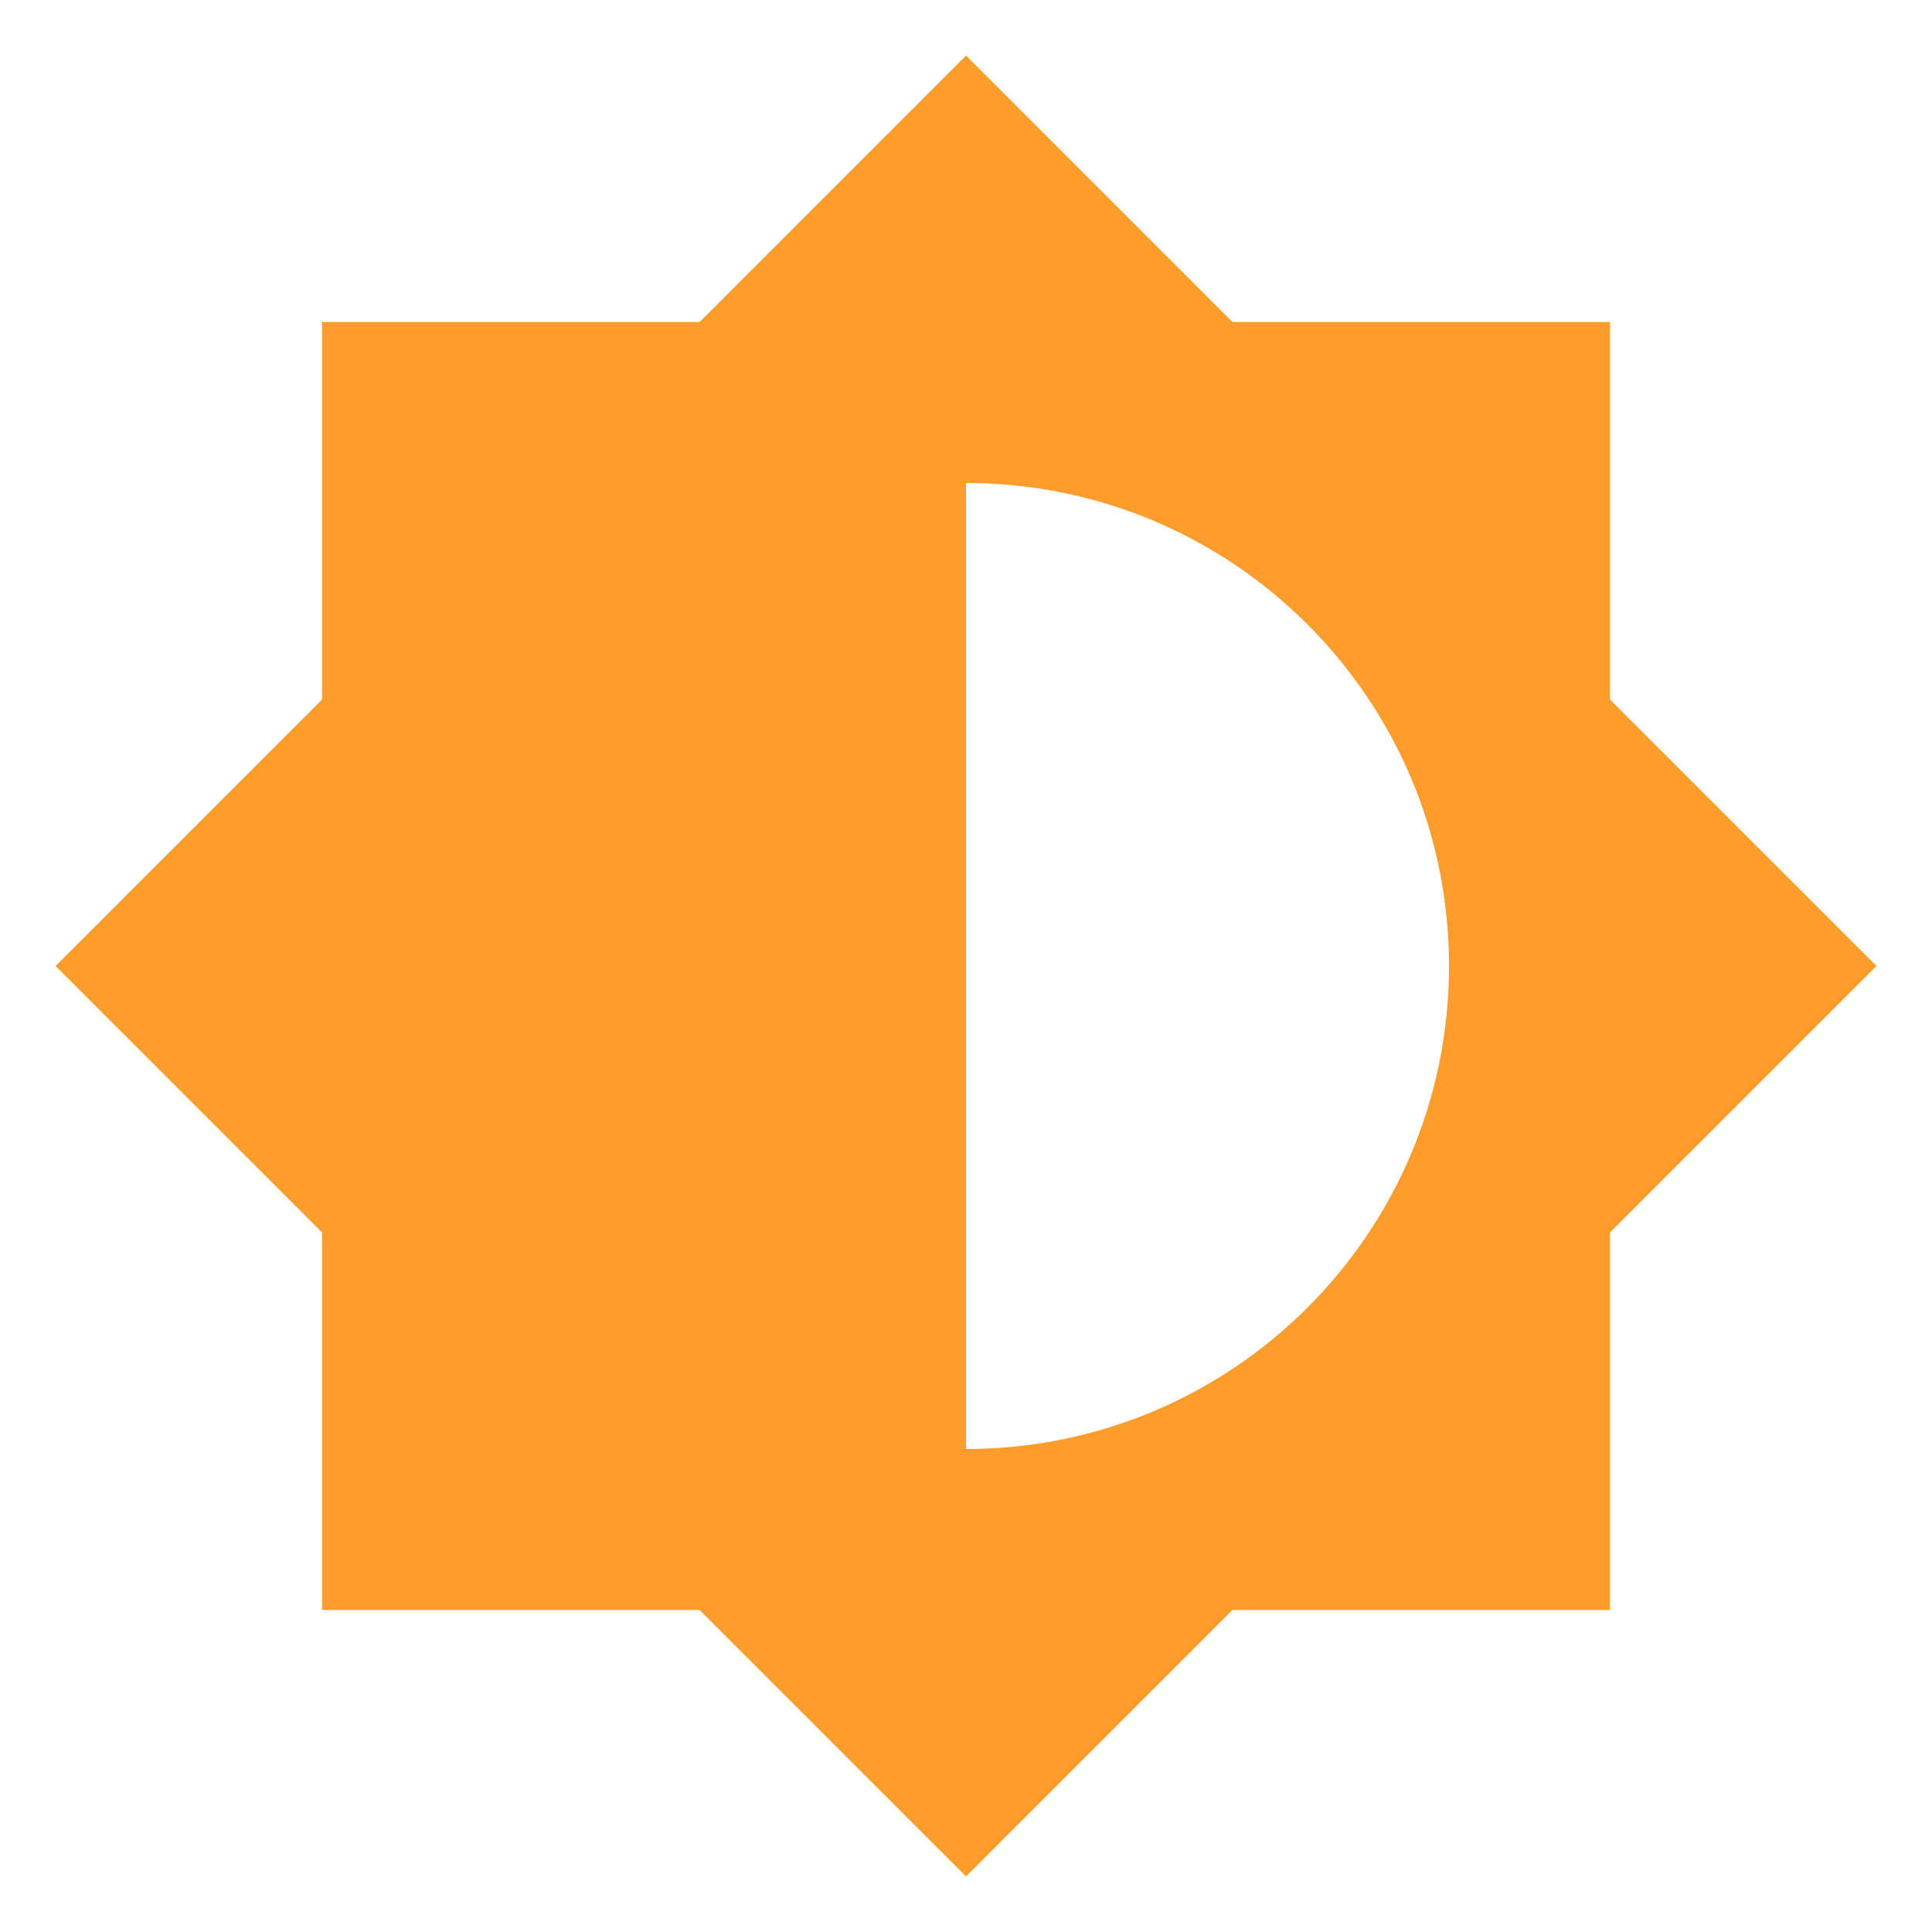
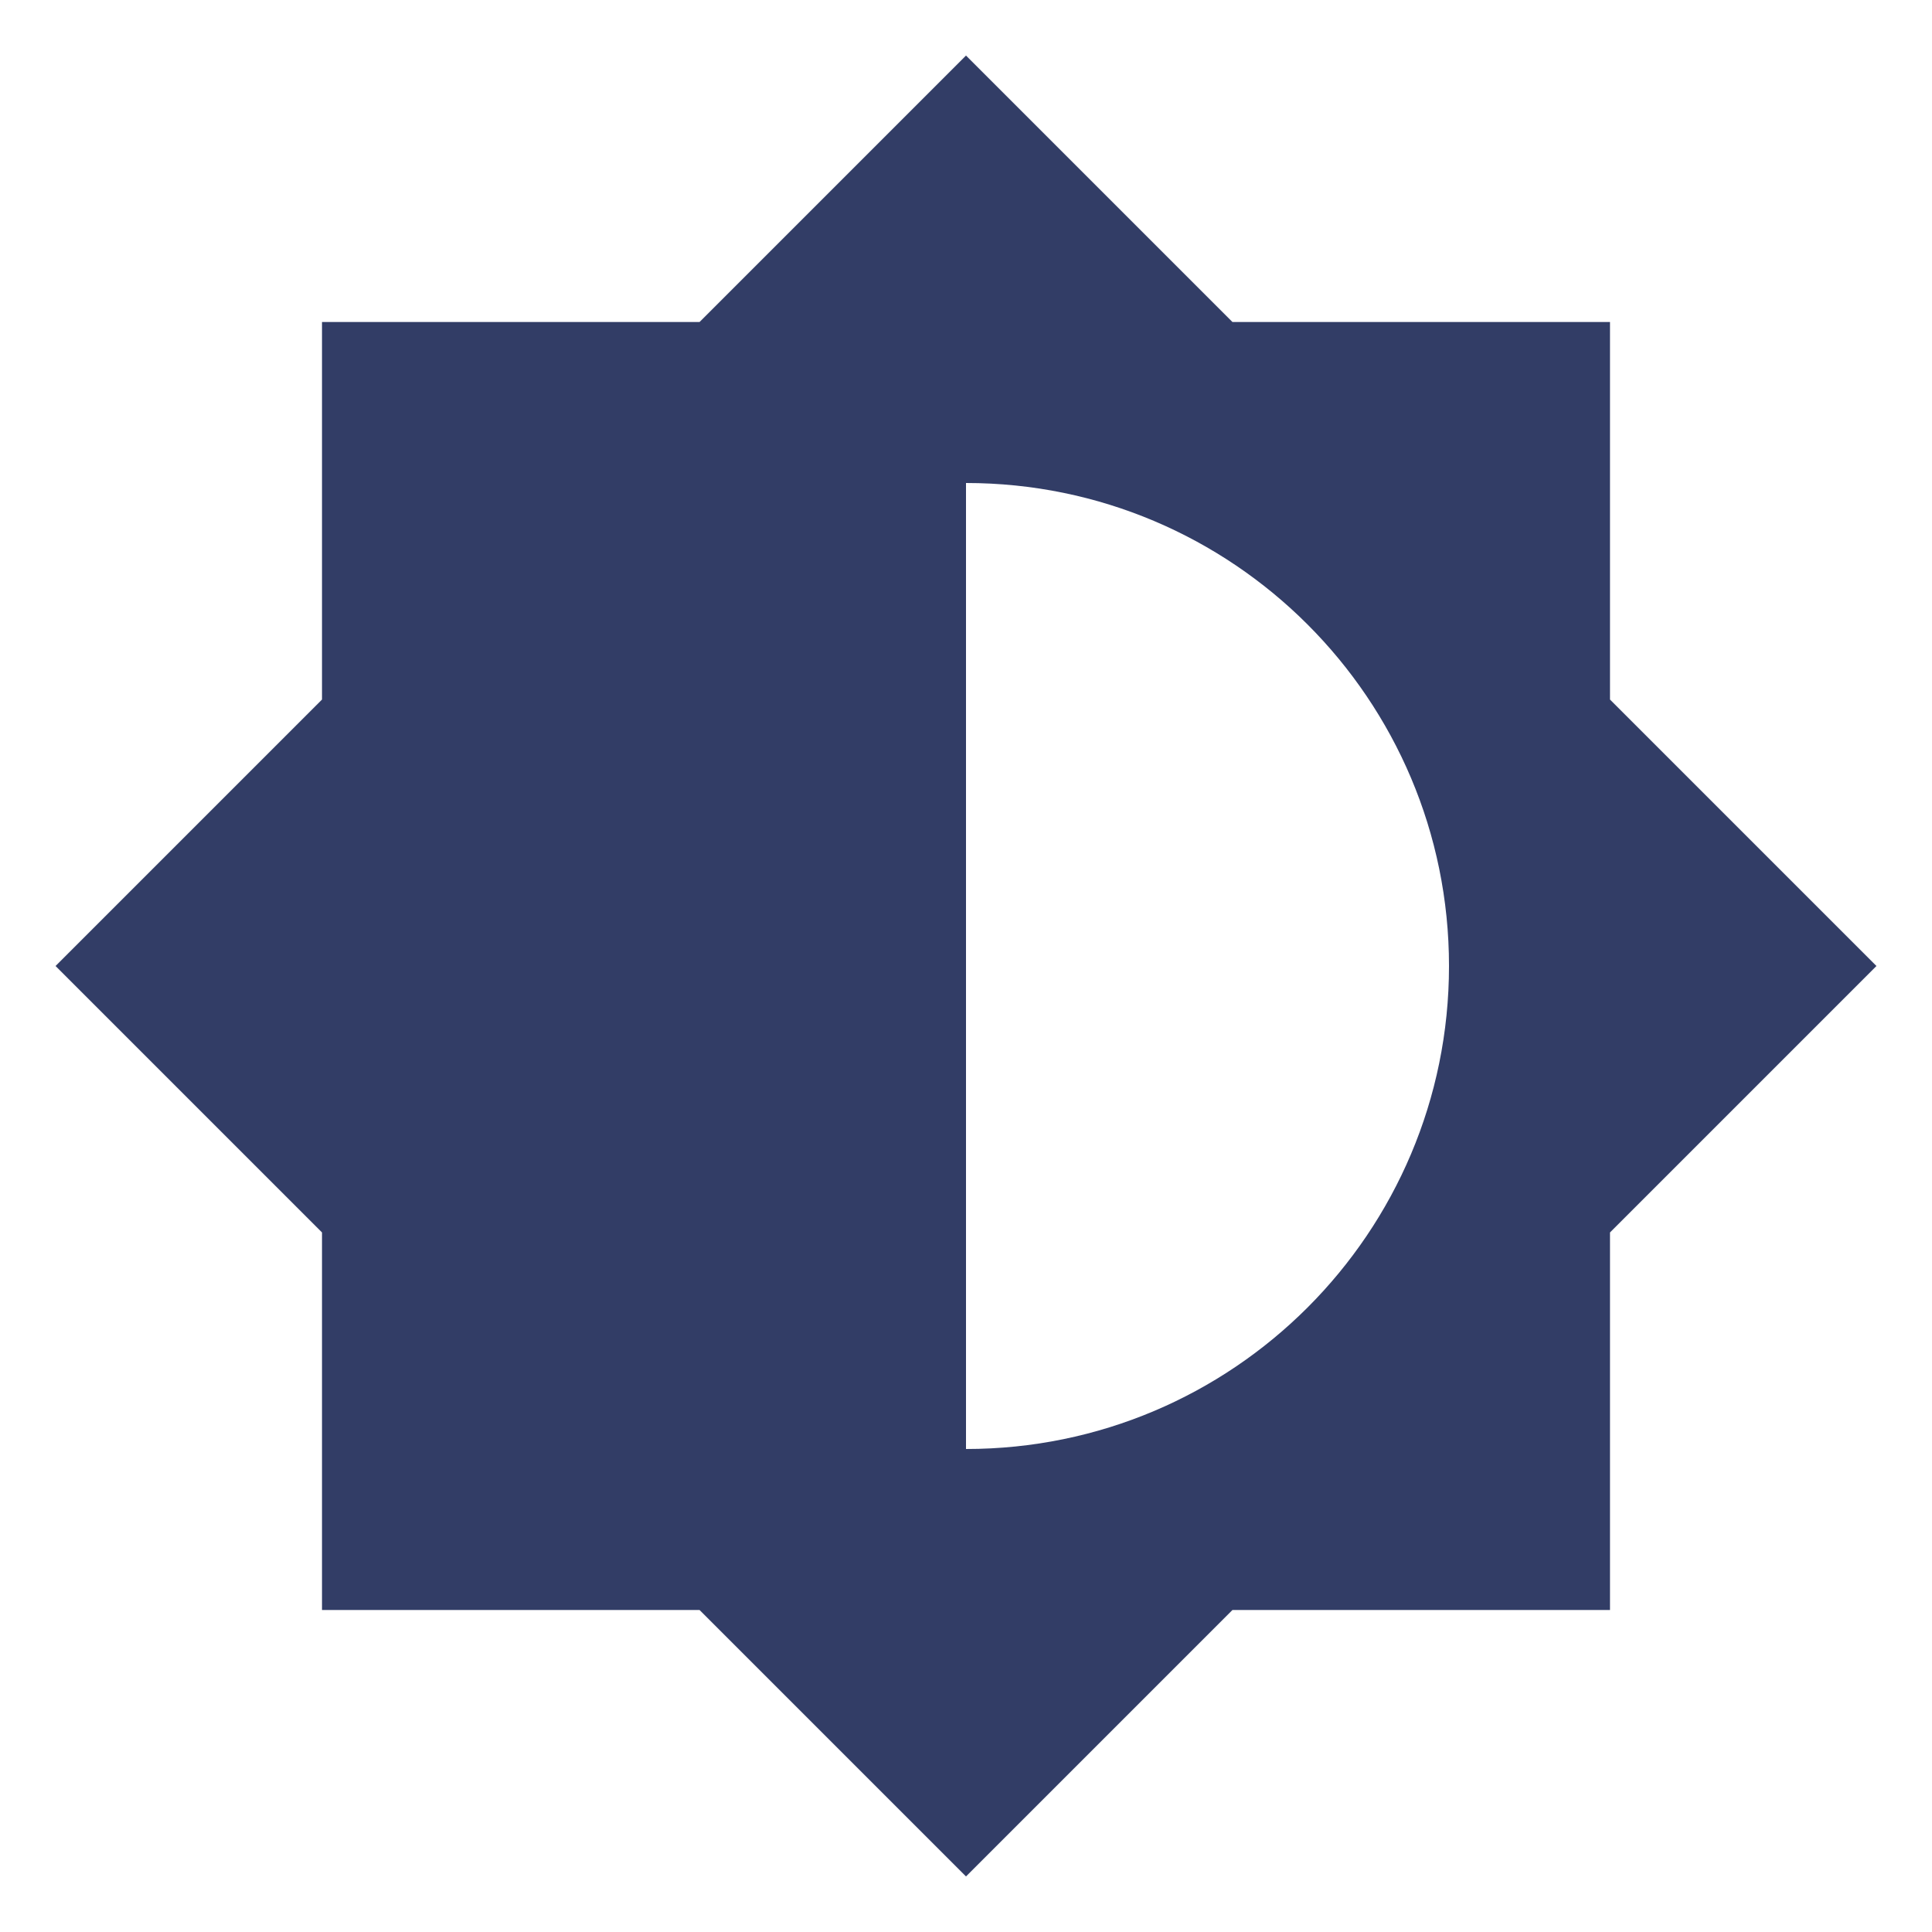
- <svg xmlns="http://www.w3.org/2000/svg" version="1.1" fill="#fe9d2b" width="24" height="24" viewBox="0 0 24 24">
+ <svg xmlns="http://www.w3.org/2000/svg" version="1.1" fill="#323d66" width="24" height="24" viewBox="0 0 24 24">
  <path d="M12,18V6A6,6 0 0,1 18,12A6,6 0 0,1 12,18M20,15.31L23.31,12L20,8.69V4H15.31L12,0.69L8.69,4H4V8.69L0.69,12L4,15.31V20H8.69L12,23.31L15.31,20H20V15.31Z" />
</svg>
